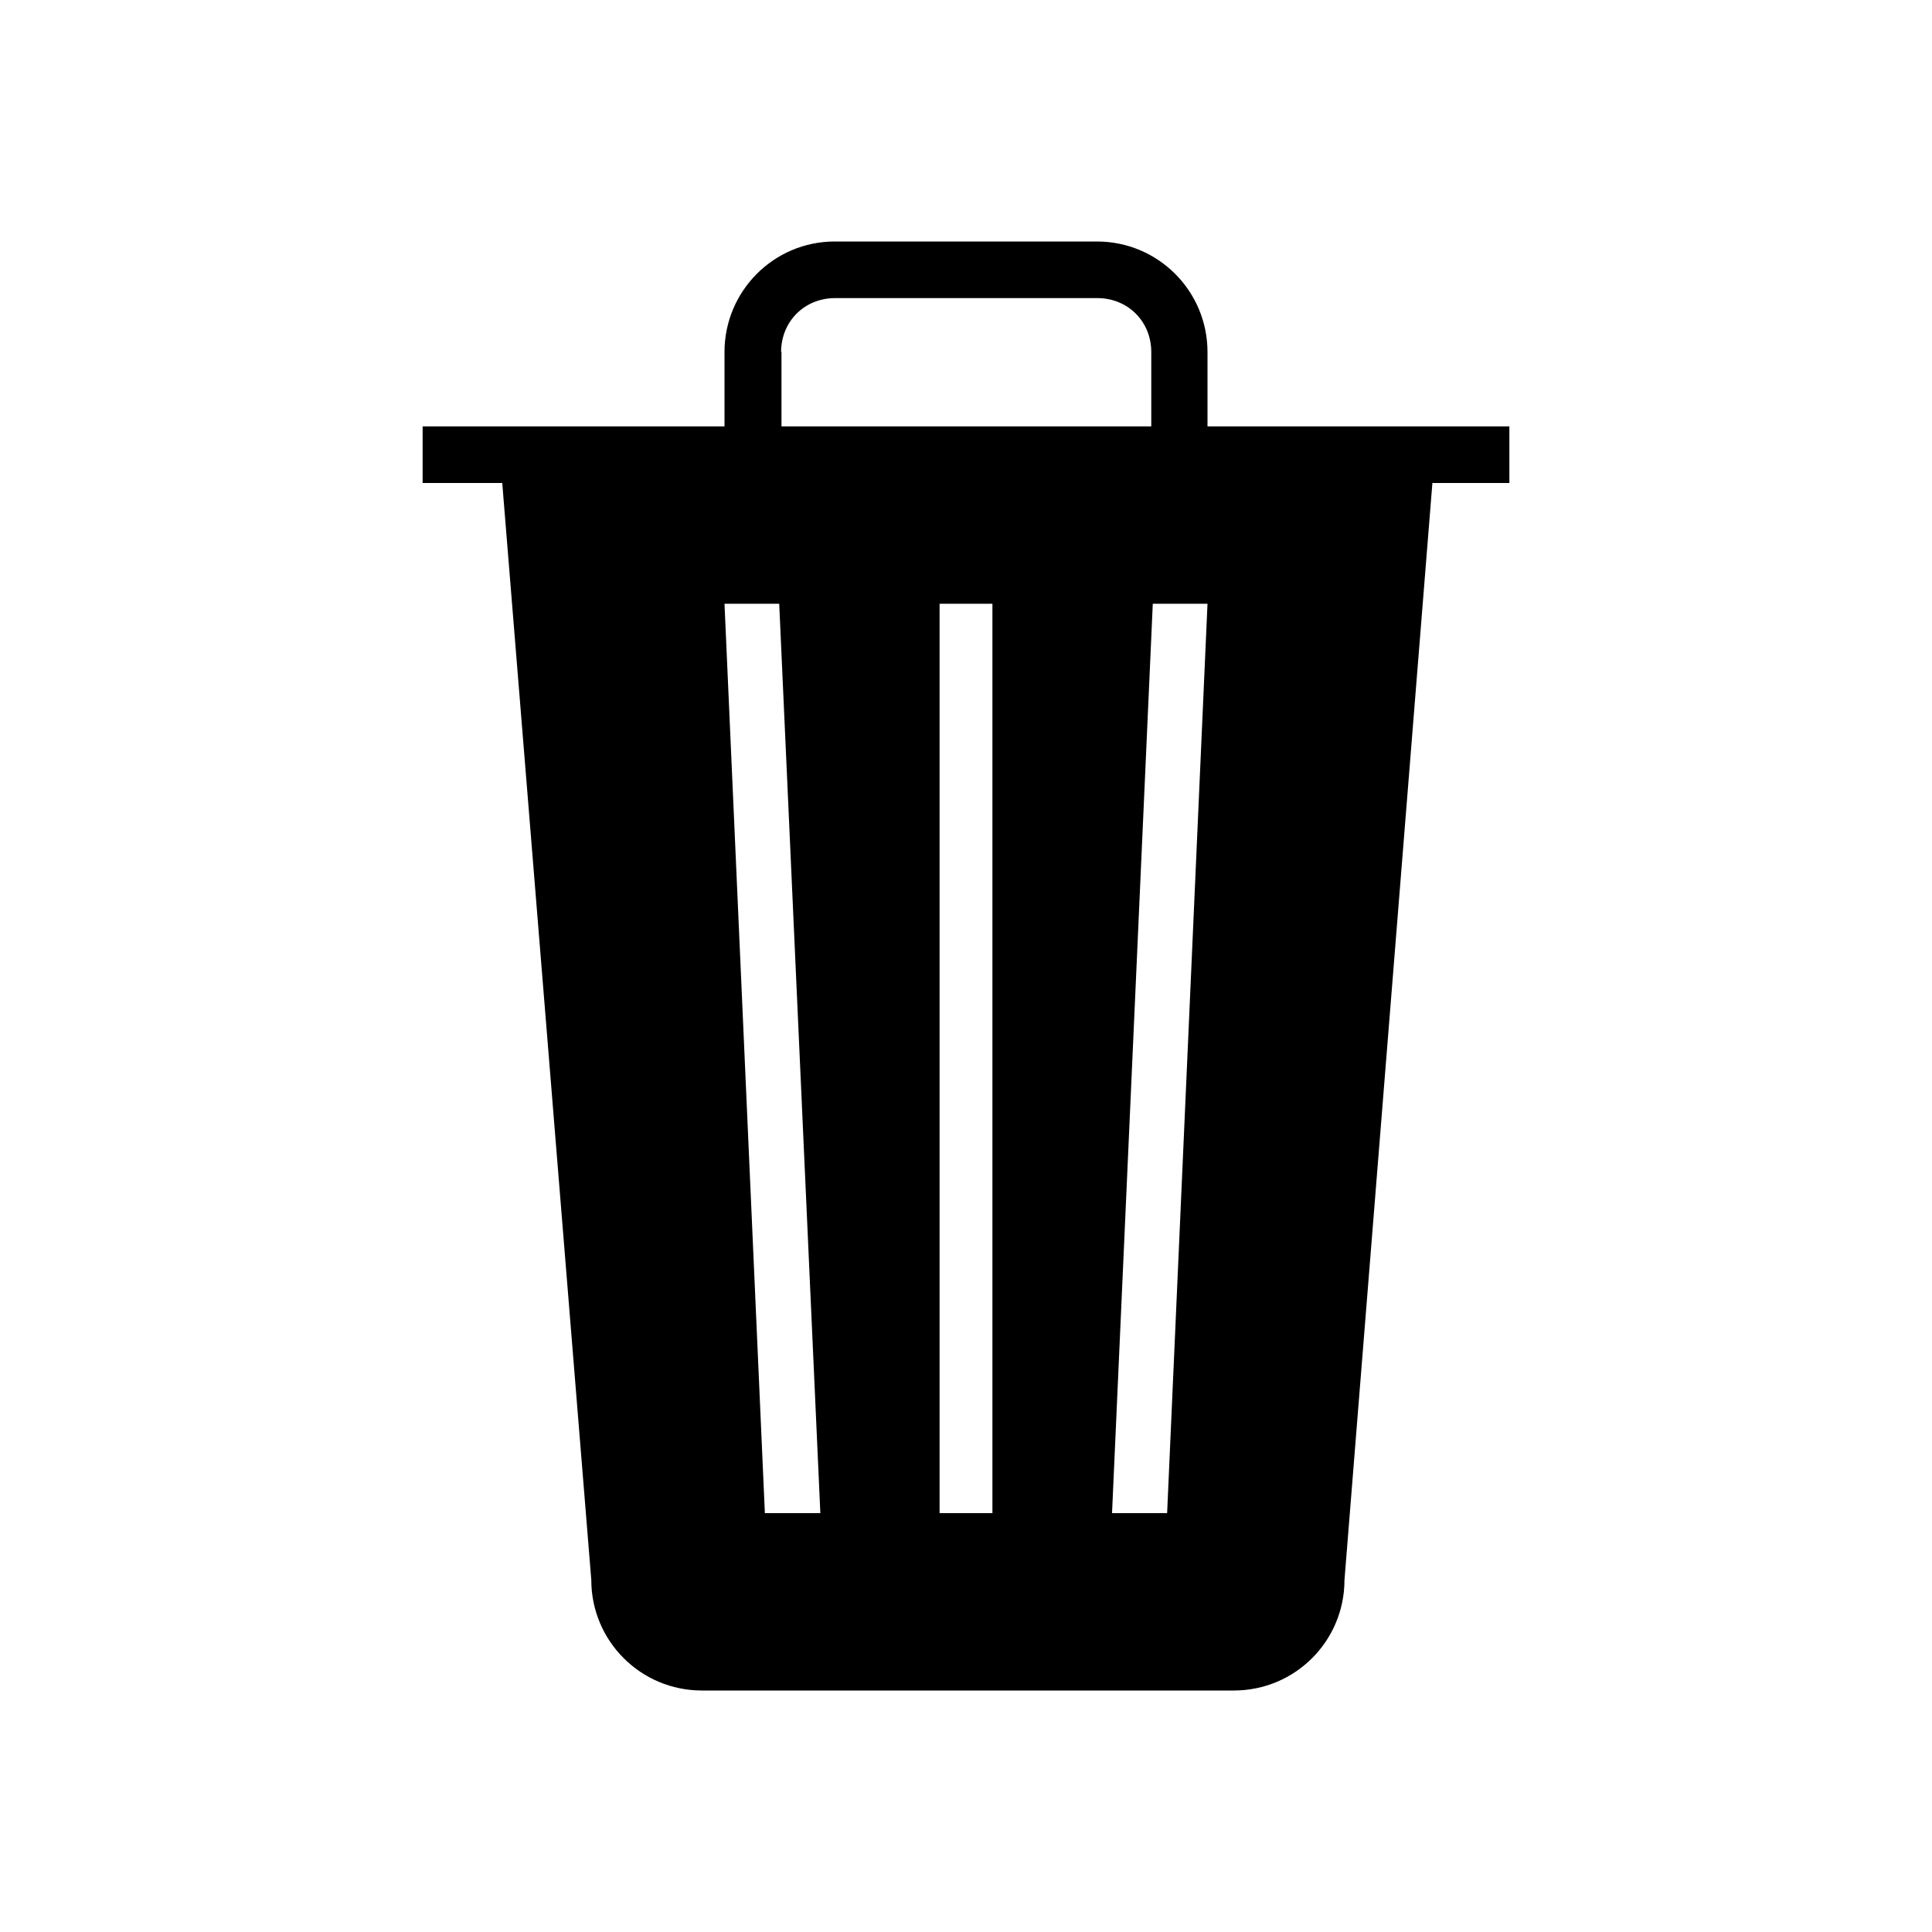
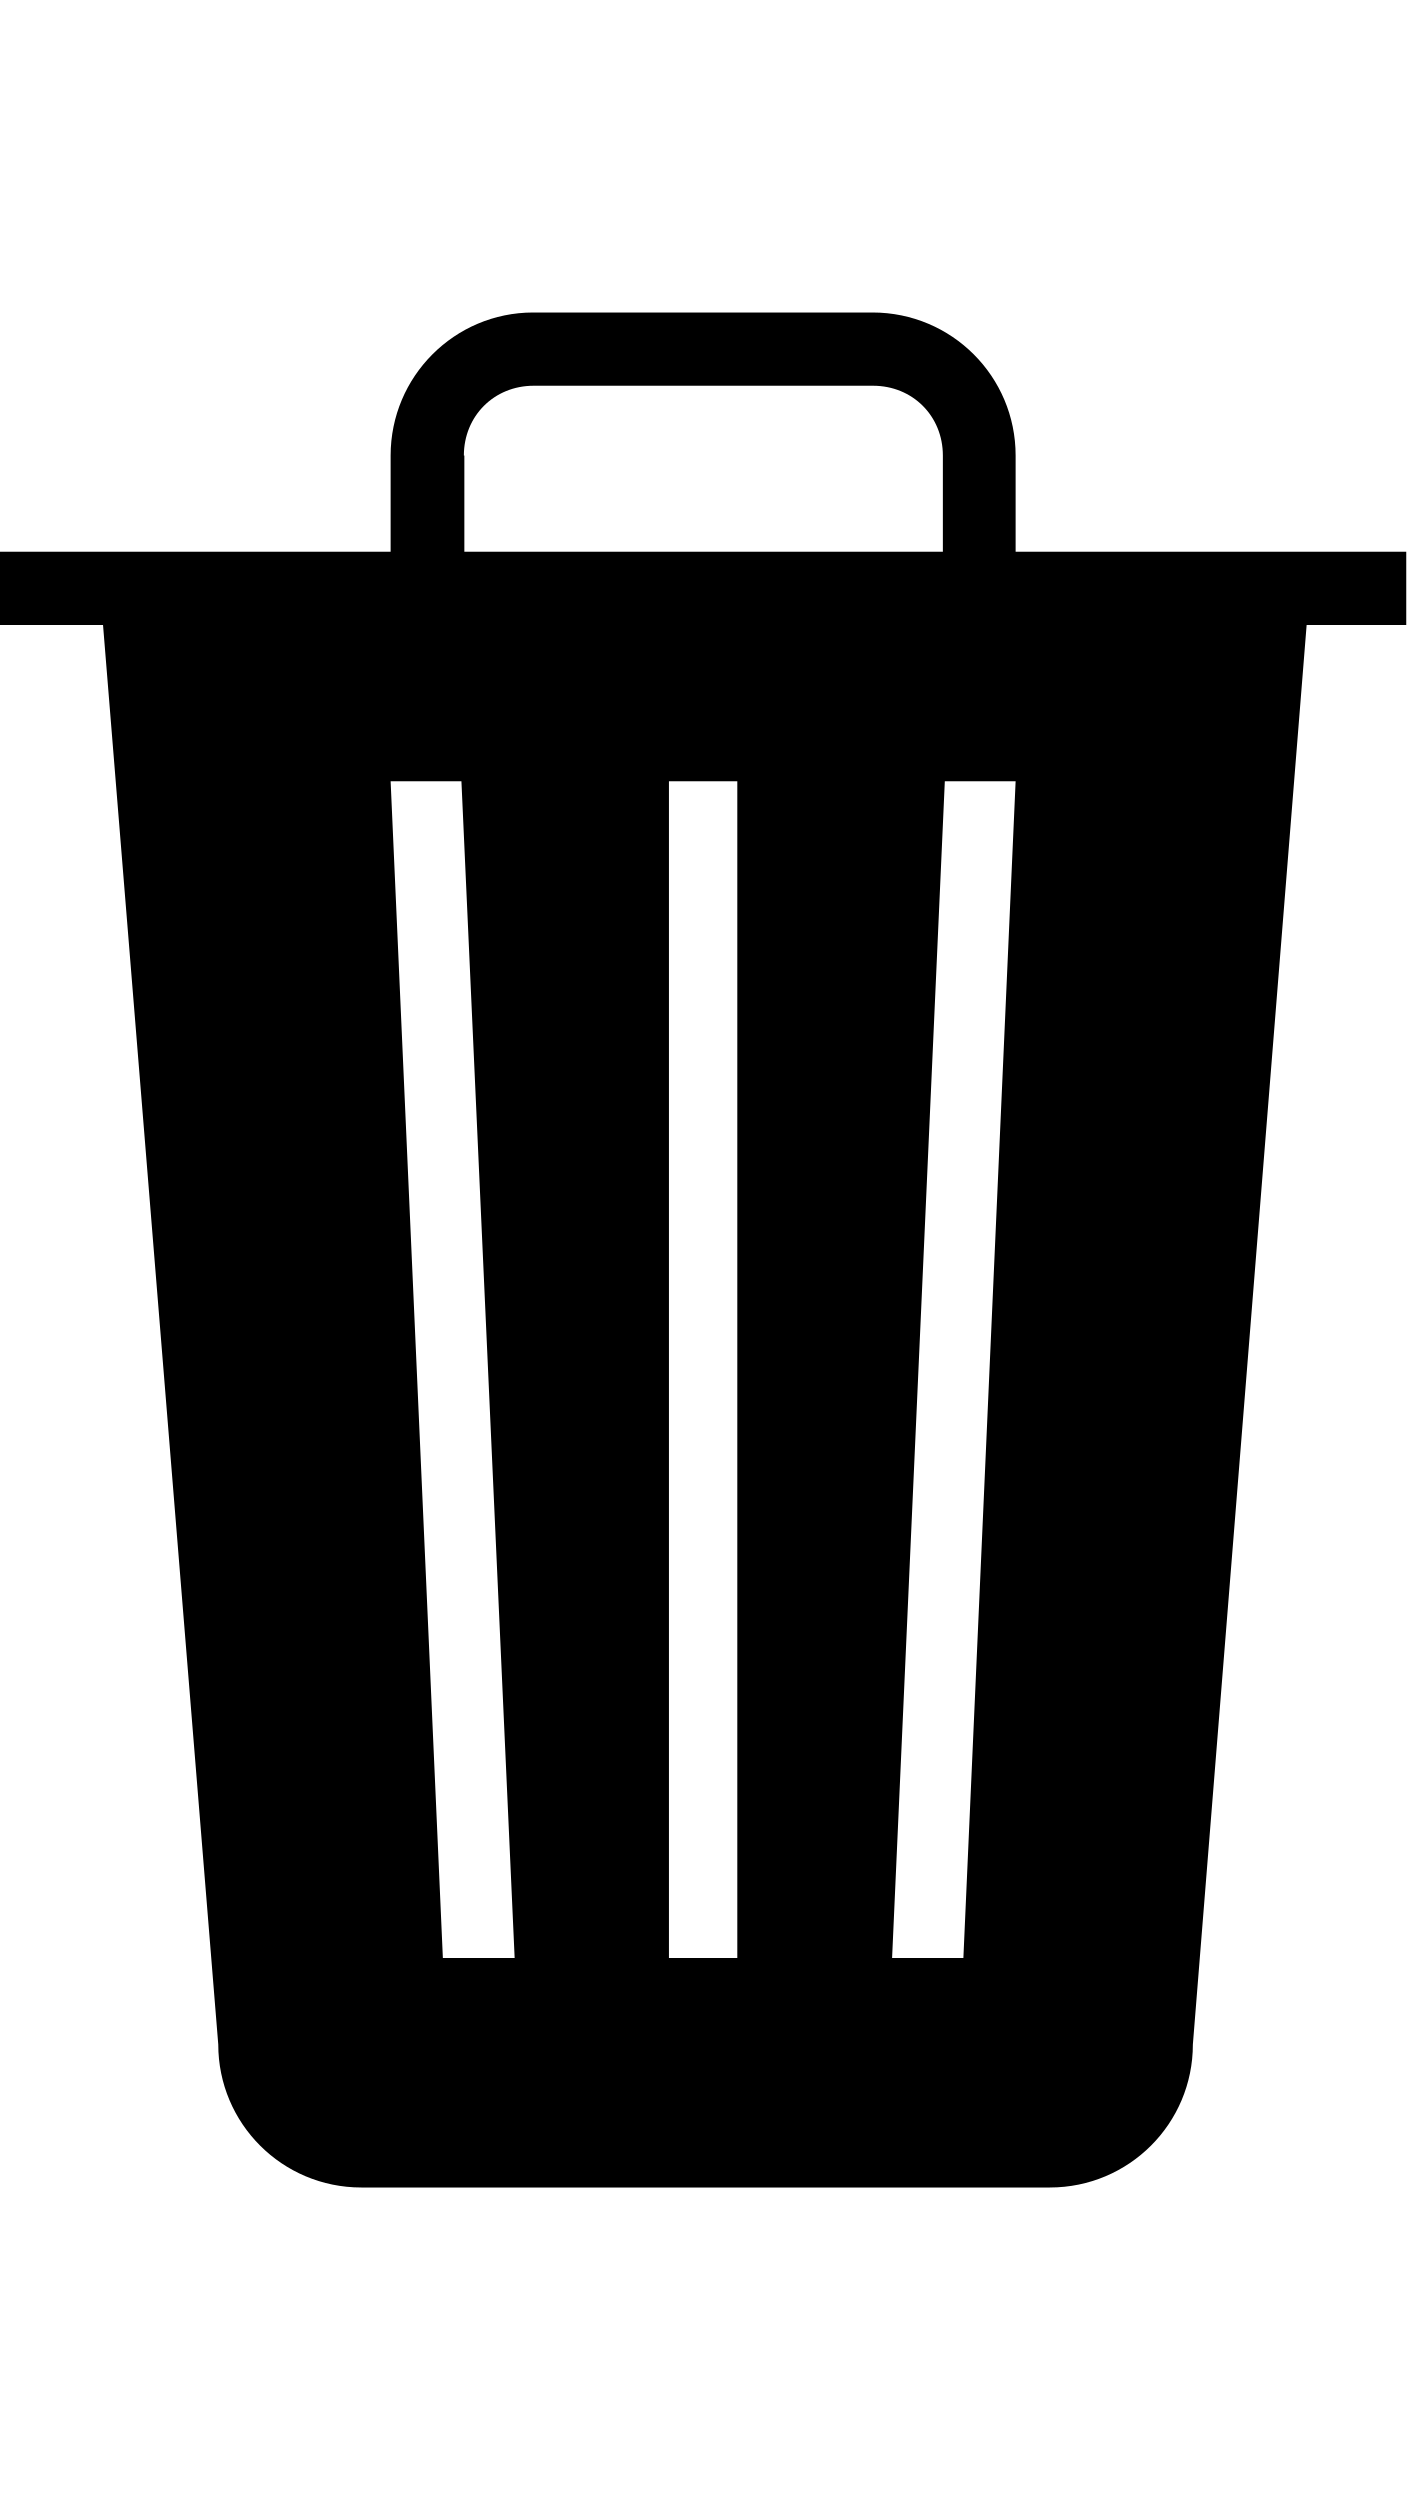
- <svg xmlns="http://www.w3.org/2000/svg" version="1.1" id="Layer_1" x="0px" y="0px" width="512px" height="512px" viewBox="0 0 512 512" style="enable-background:new 0 0 512 512;" xml:space="preserve">
+ <svg xmlns="http://www.w3.org/2000/svg" version="1.1" id="Layer_1" x="0px" y="0px" width="288px" height="512px" viewBox="112 0 288 512" enable-background="new 112 0 288 512" xml:space="preserve">
  <g>
-     <path d="M320,113V93.3c0-16.2-13.1-29.3-29.3-29.3h-69.5C205.1,64,192,77.1,192,93.3V113h-80v15h21.1l23.6,290.7   c0,16.2,13.1,29.3,29.3,29.3h141c16.2,0,29.3-13.1,29.3-29.3L379.6,128H400v-15H320z M207,93.3c0-8.1,6.2-14.3,14.3-14.3h69.5   c8.1,0,14.3,6.2,14.3,14.3V113h-98V93.3H207z M202.7,401L192,160h14.5l10.9,241H202.7z M263,401h-14V160h14V401z M309.3,401h-14.6   l10.8-241H320L309.3,401z" />
+     <path d="M320,113V93.3c0-16.2-13.1-29.3-29.3-29.3h-69.5C205.1,64,192,77.1,192,93.3V113h-80v15h21.1l23.6,290.7   c0,16.2,13.1,29.3,29.3,29.3h141c16.2,0,29.3-13.1,29.3-29.3L379.6,128H400v-15H320z M207,93.3c0-8.1,6.2-14.3,14.3-14.3h69.5   c8.101,0,14.3,6.2,14.3,14.3V113h-98V93.3H207z M202.7,401L192,160h14.5l10.9,241H202.7z M263,401h-14V160h14V401z M309.3,401   h-14.6l10.8-241H320L309.3,401z" />
  </g>
</svg>
